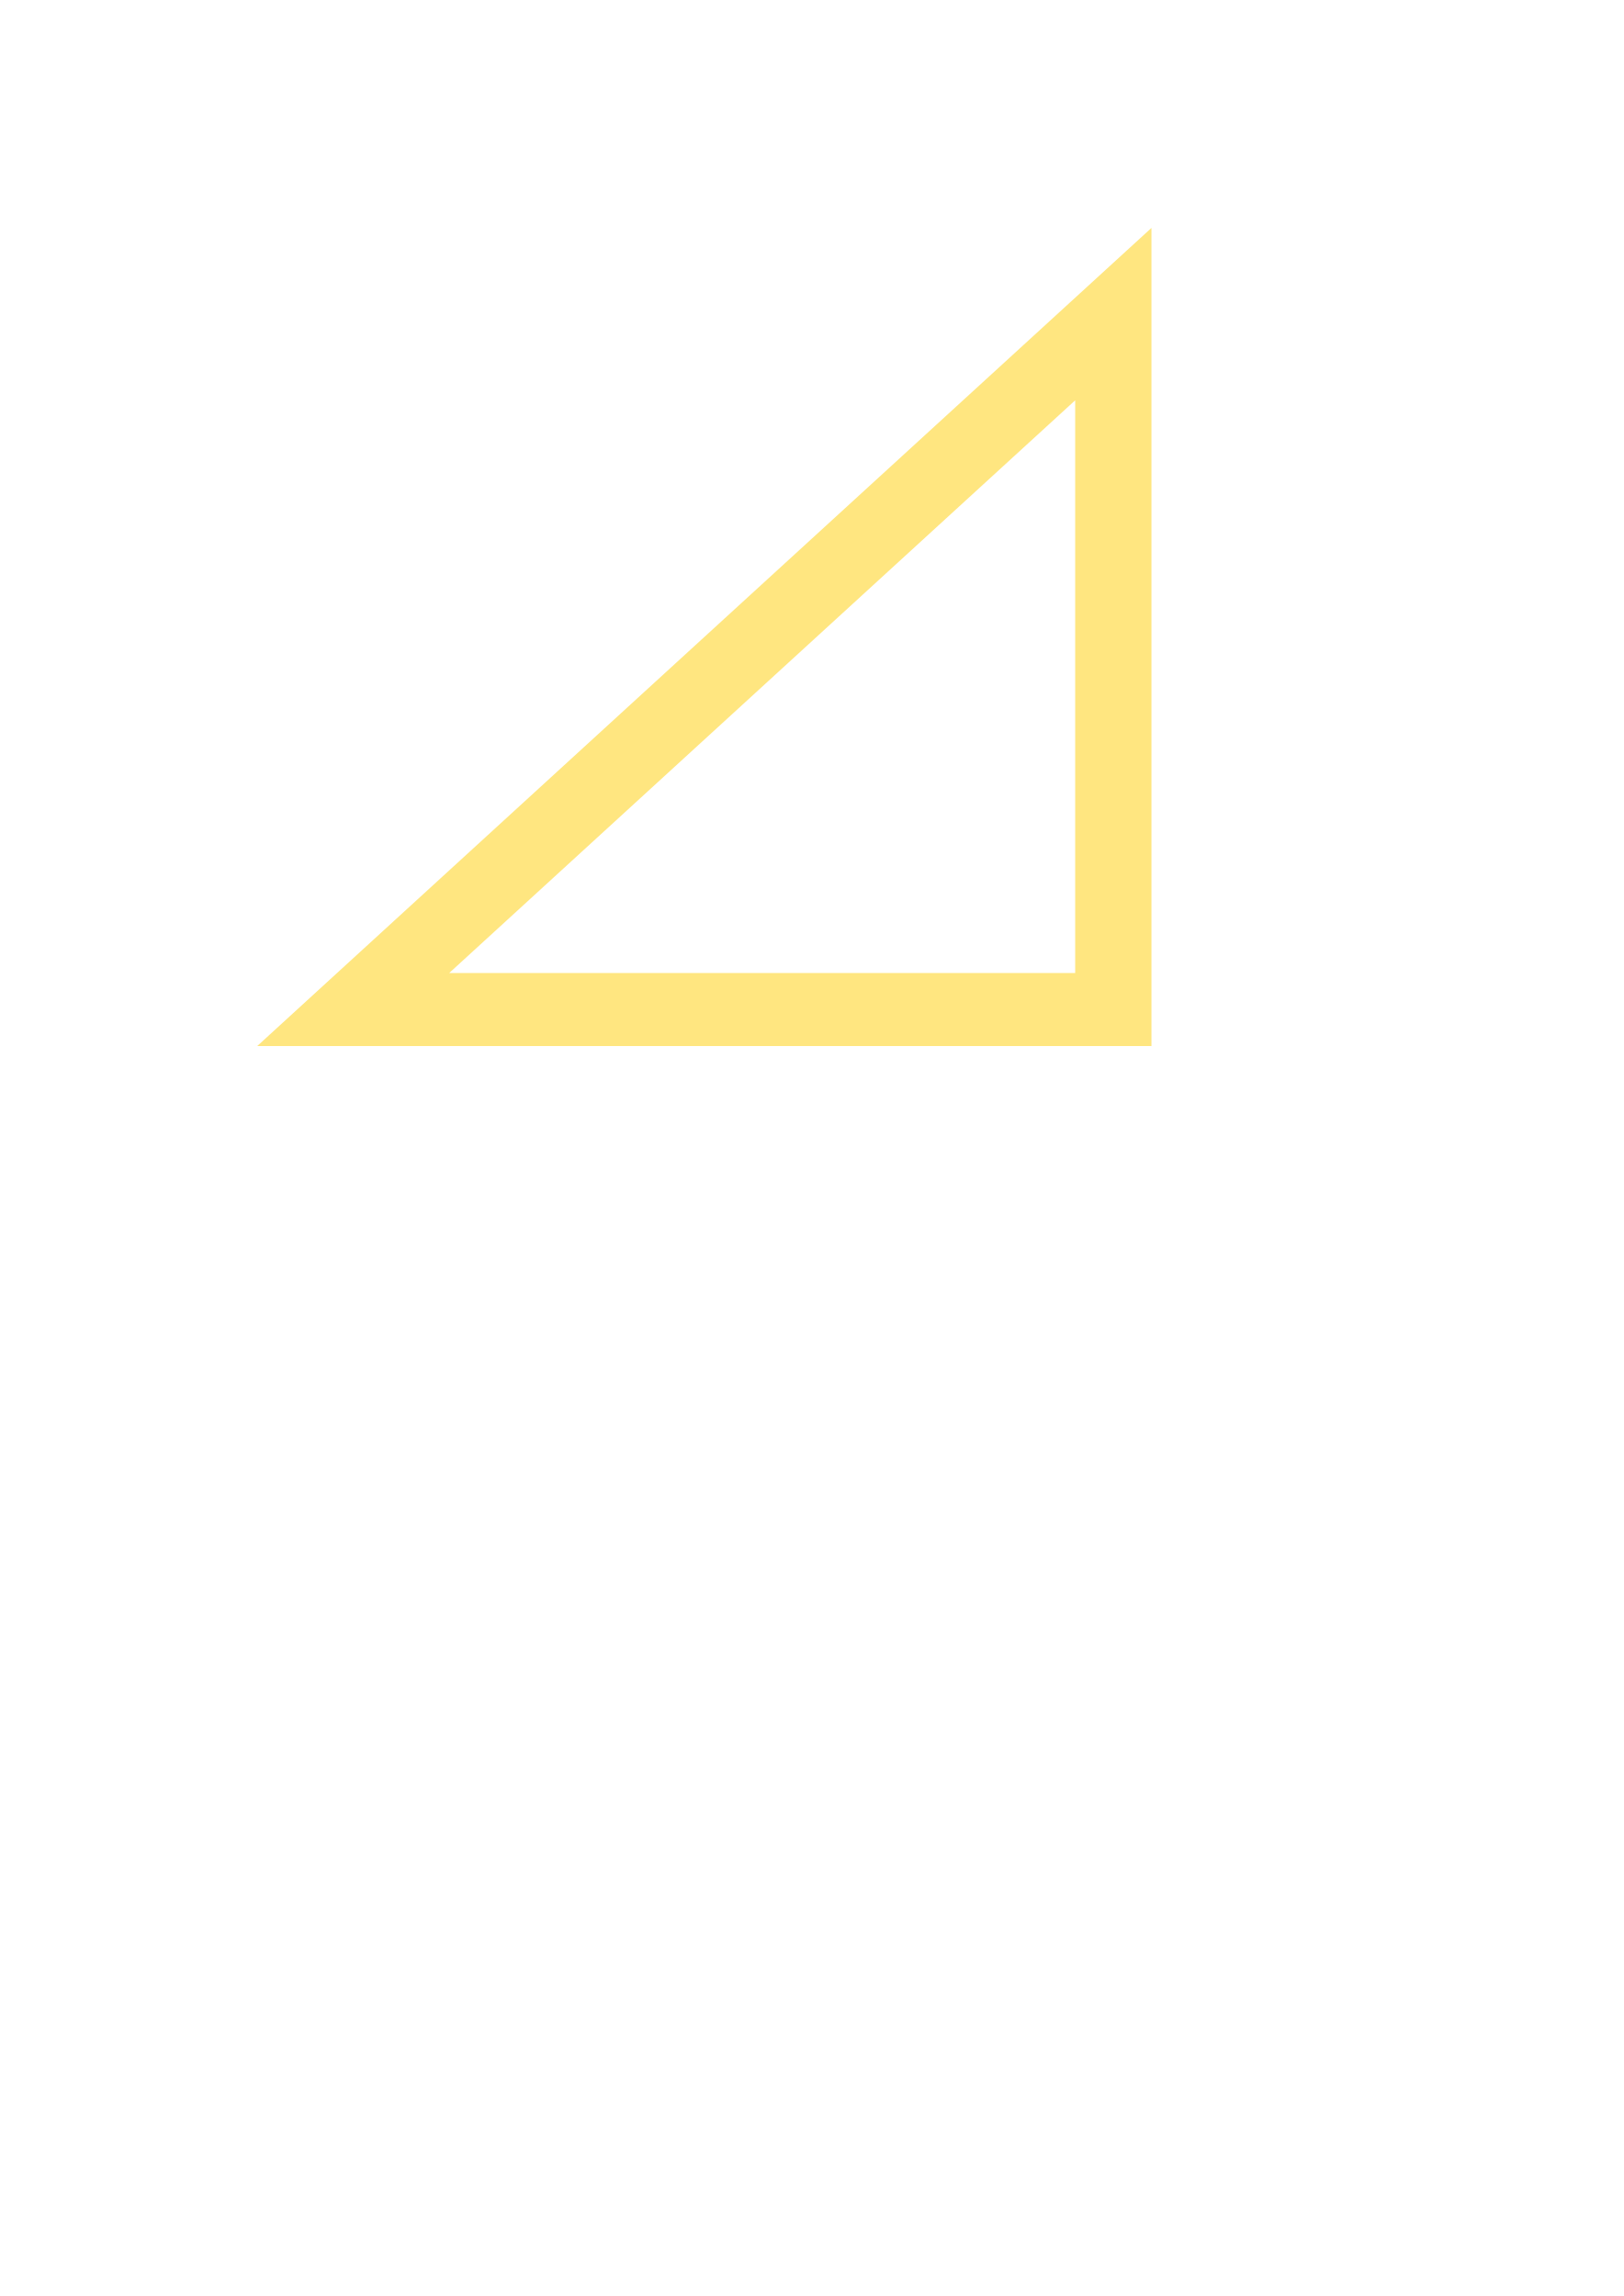
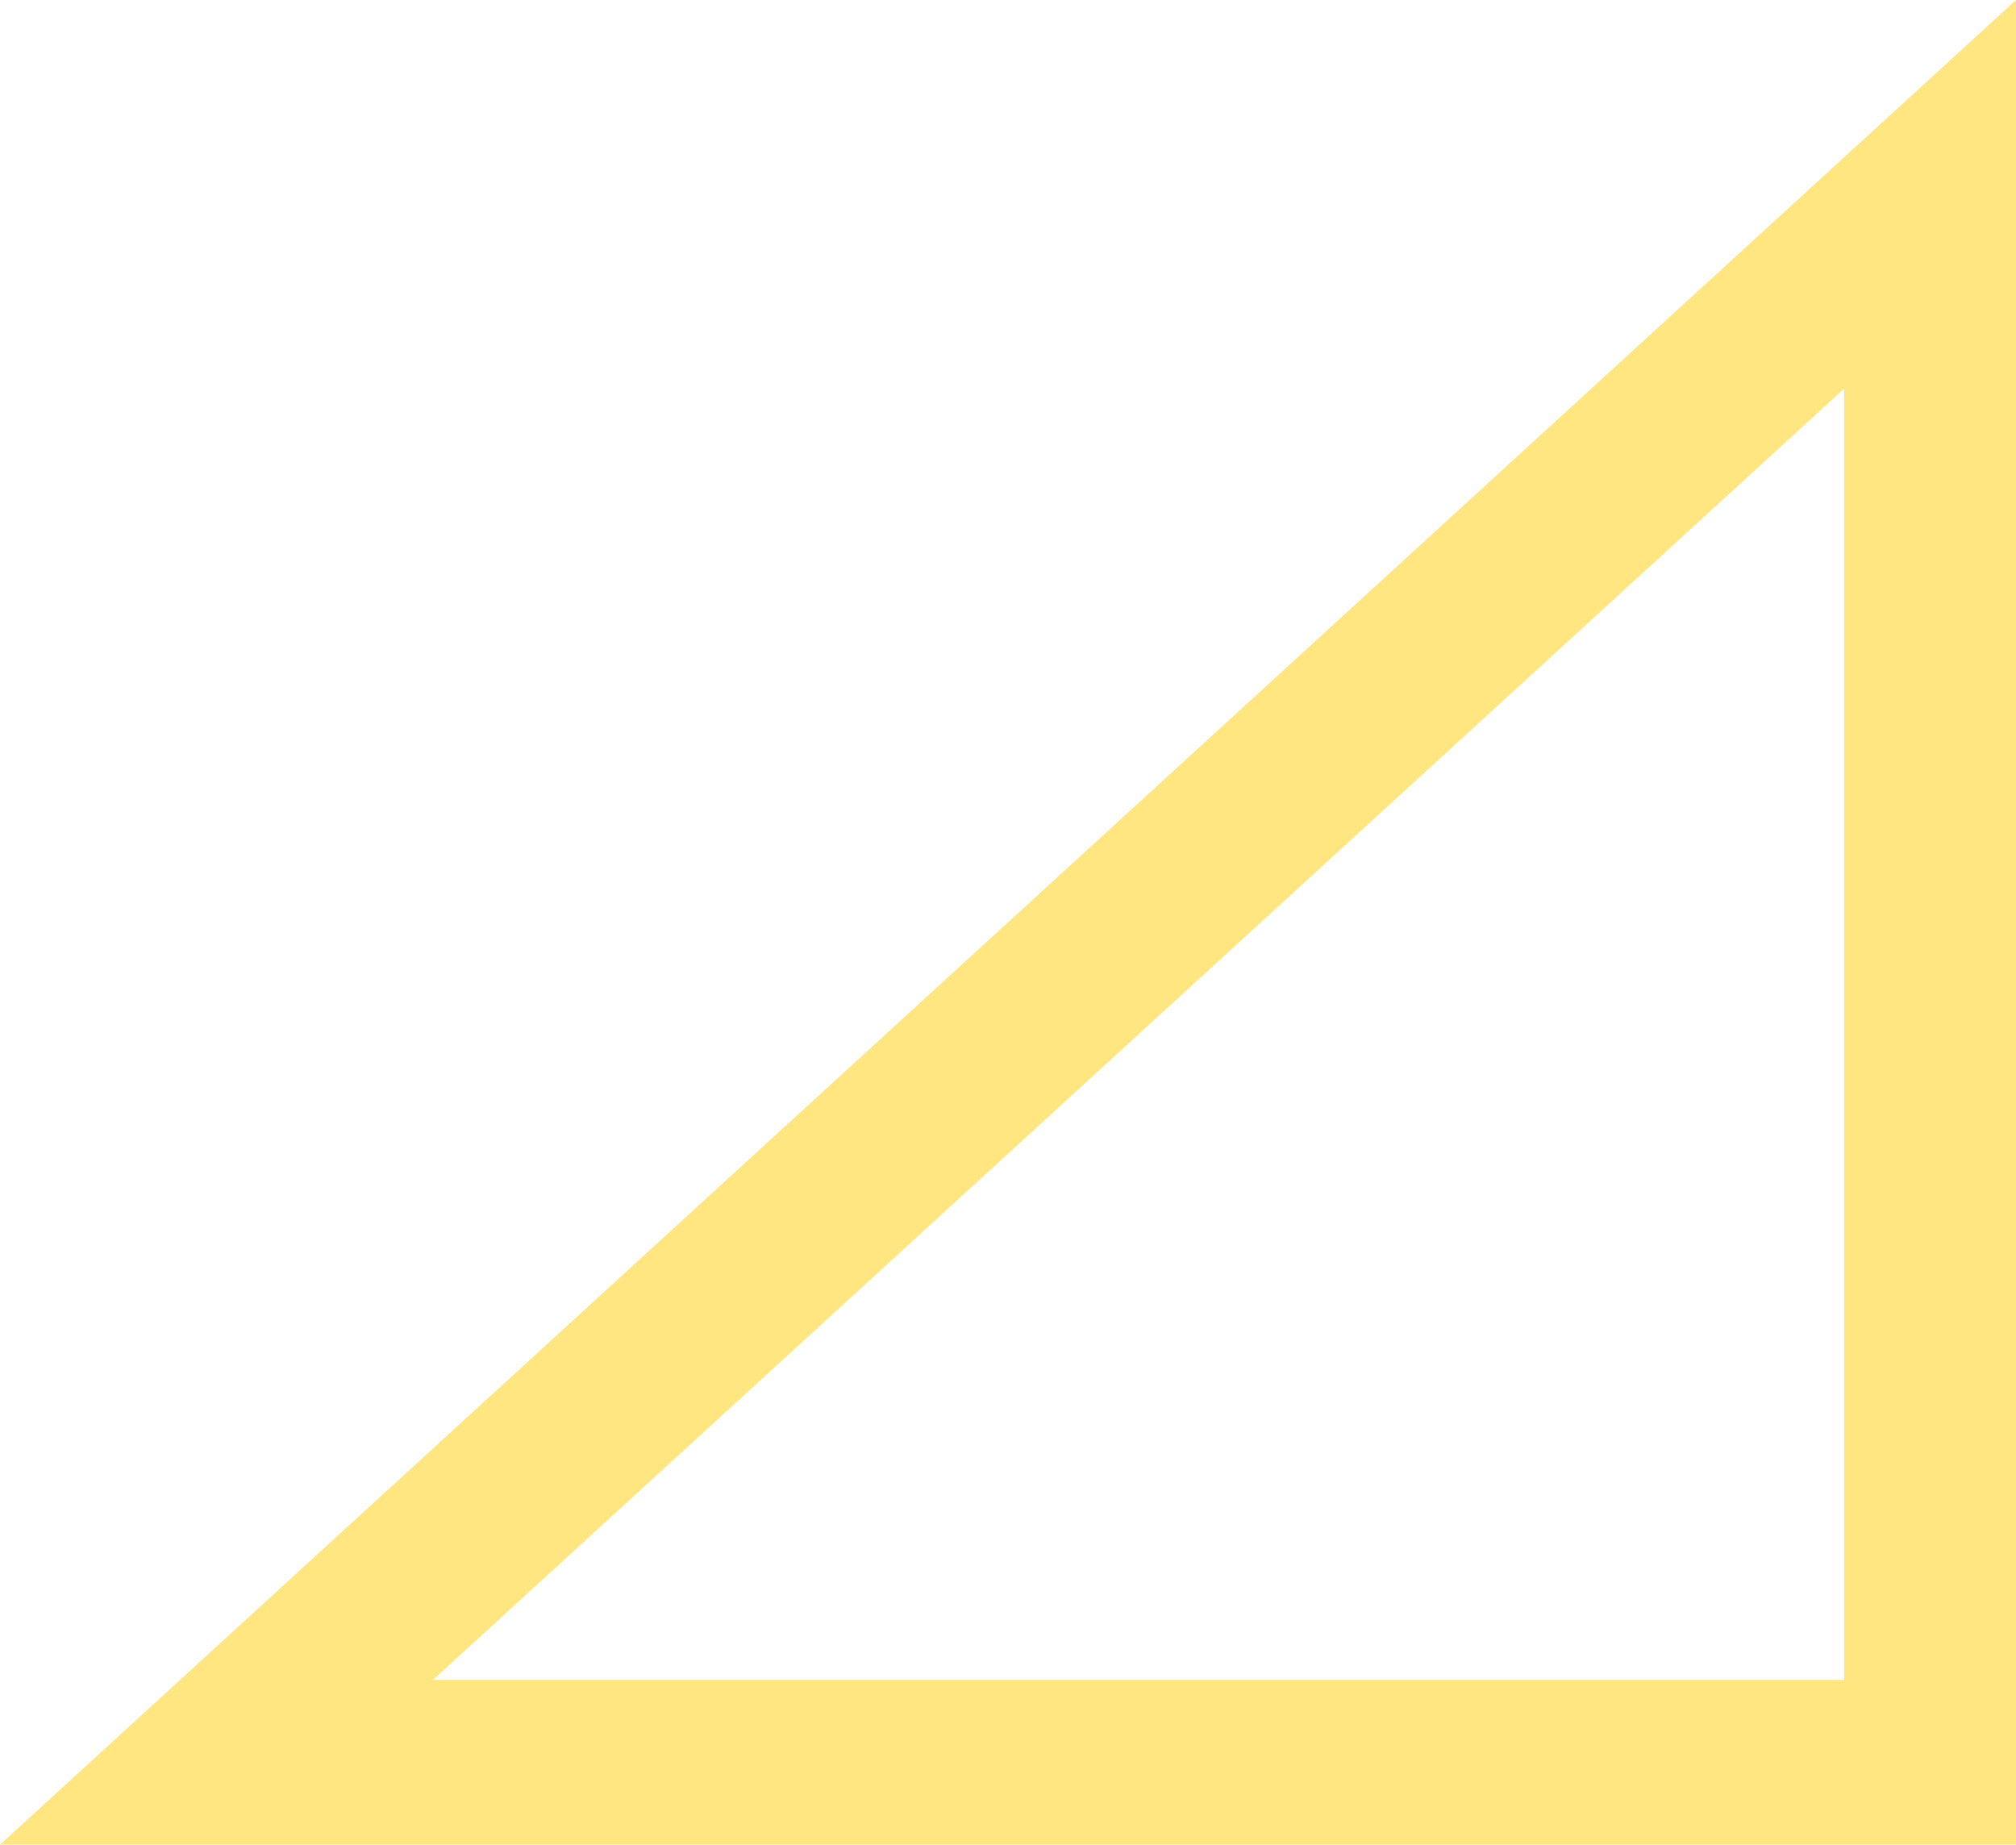
- <svg xmlns="http://www.w3.org/2000/svg" width="210mm" height="297mm" viewBox="0 0 210 297" version="1.1" id="svg8">
+ <svg xmlns="http://www.w3.org/2000/svg" width="115.661mm" height="105.833mm" viewBox="0 0 115.661 105.833" version="1.1" id="svg8">
  <defs id="defs2" />
-   <g id="layer1">
-     <path id="rect850" style="fill:#ffe680;fill-opacity:1;stroke-width:0.785" d="M 562.857 111.428 L 125.715 511.428 L 562.857 511.428 L 562.857 111.428 z M 525.572 195.715 L 525.572 475.715 L 219.572 475.715 L 525.572 195.715 z " transform="scale(0.2645833)" />
+   <g id="layer1" transform="translate(-33.26205,-29.48192)">
+     <path id="rect850" style="fill:#ffe680;fill-opacity:1;stroke-width:0.785" d="m 562.857,111.428 -437.143,400 h 437.143 z m -37.285,84.287 v 280 h -306 z" transform="scale(0.2645833)" />
  </g>
</svg>
